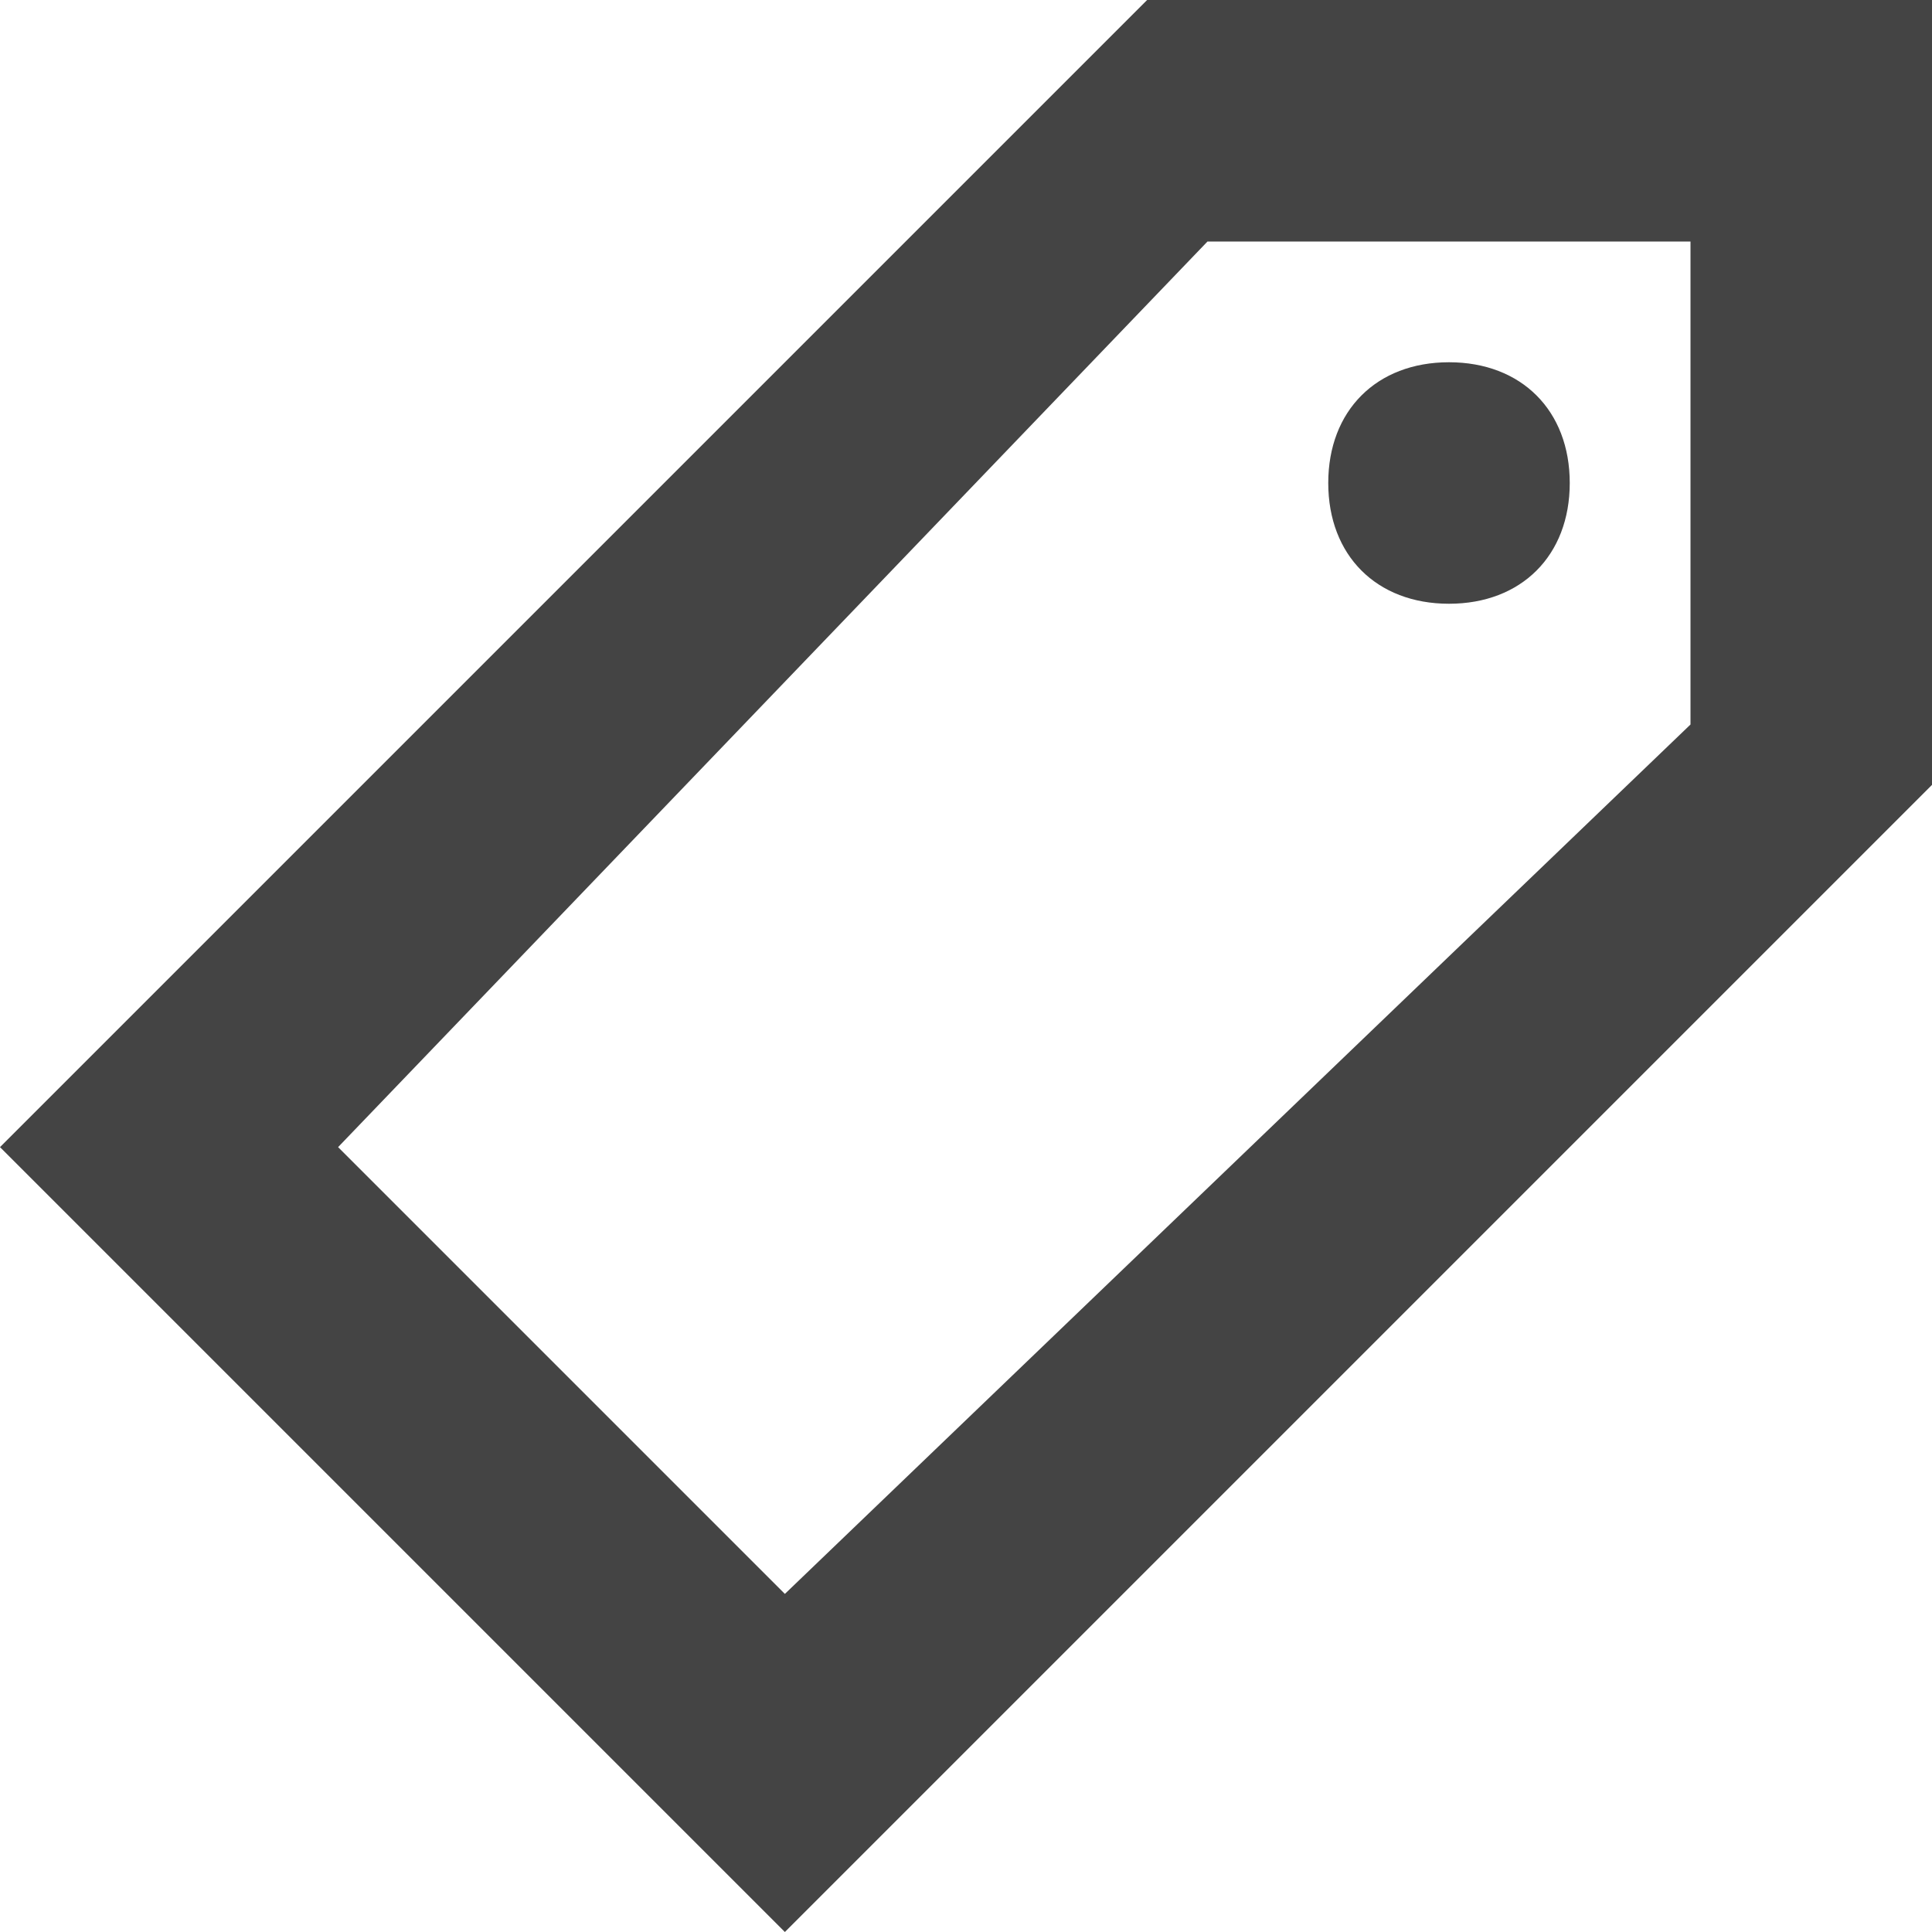
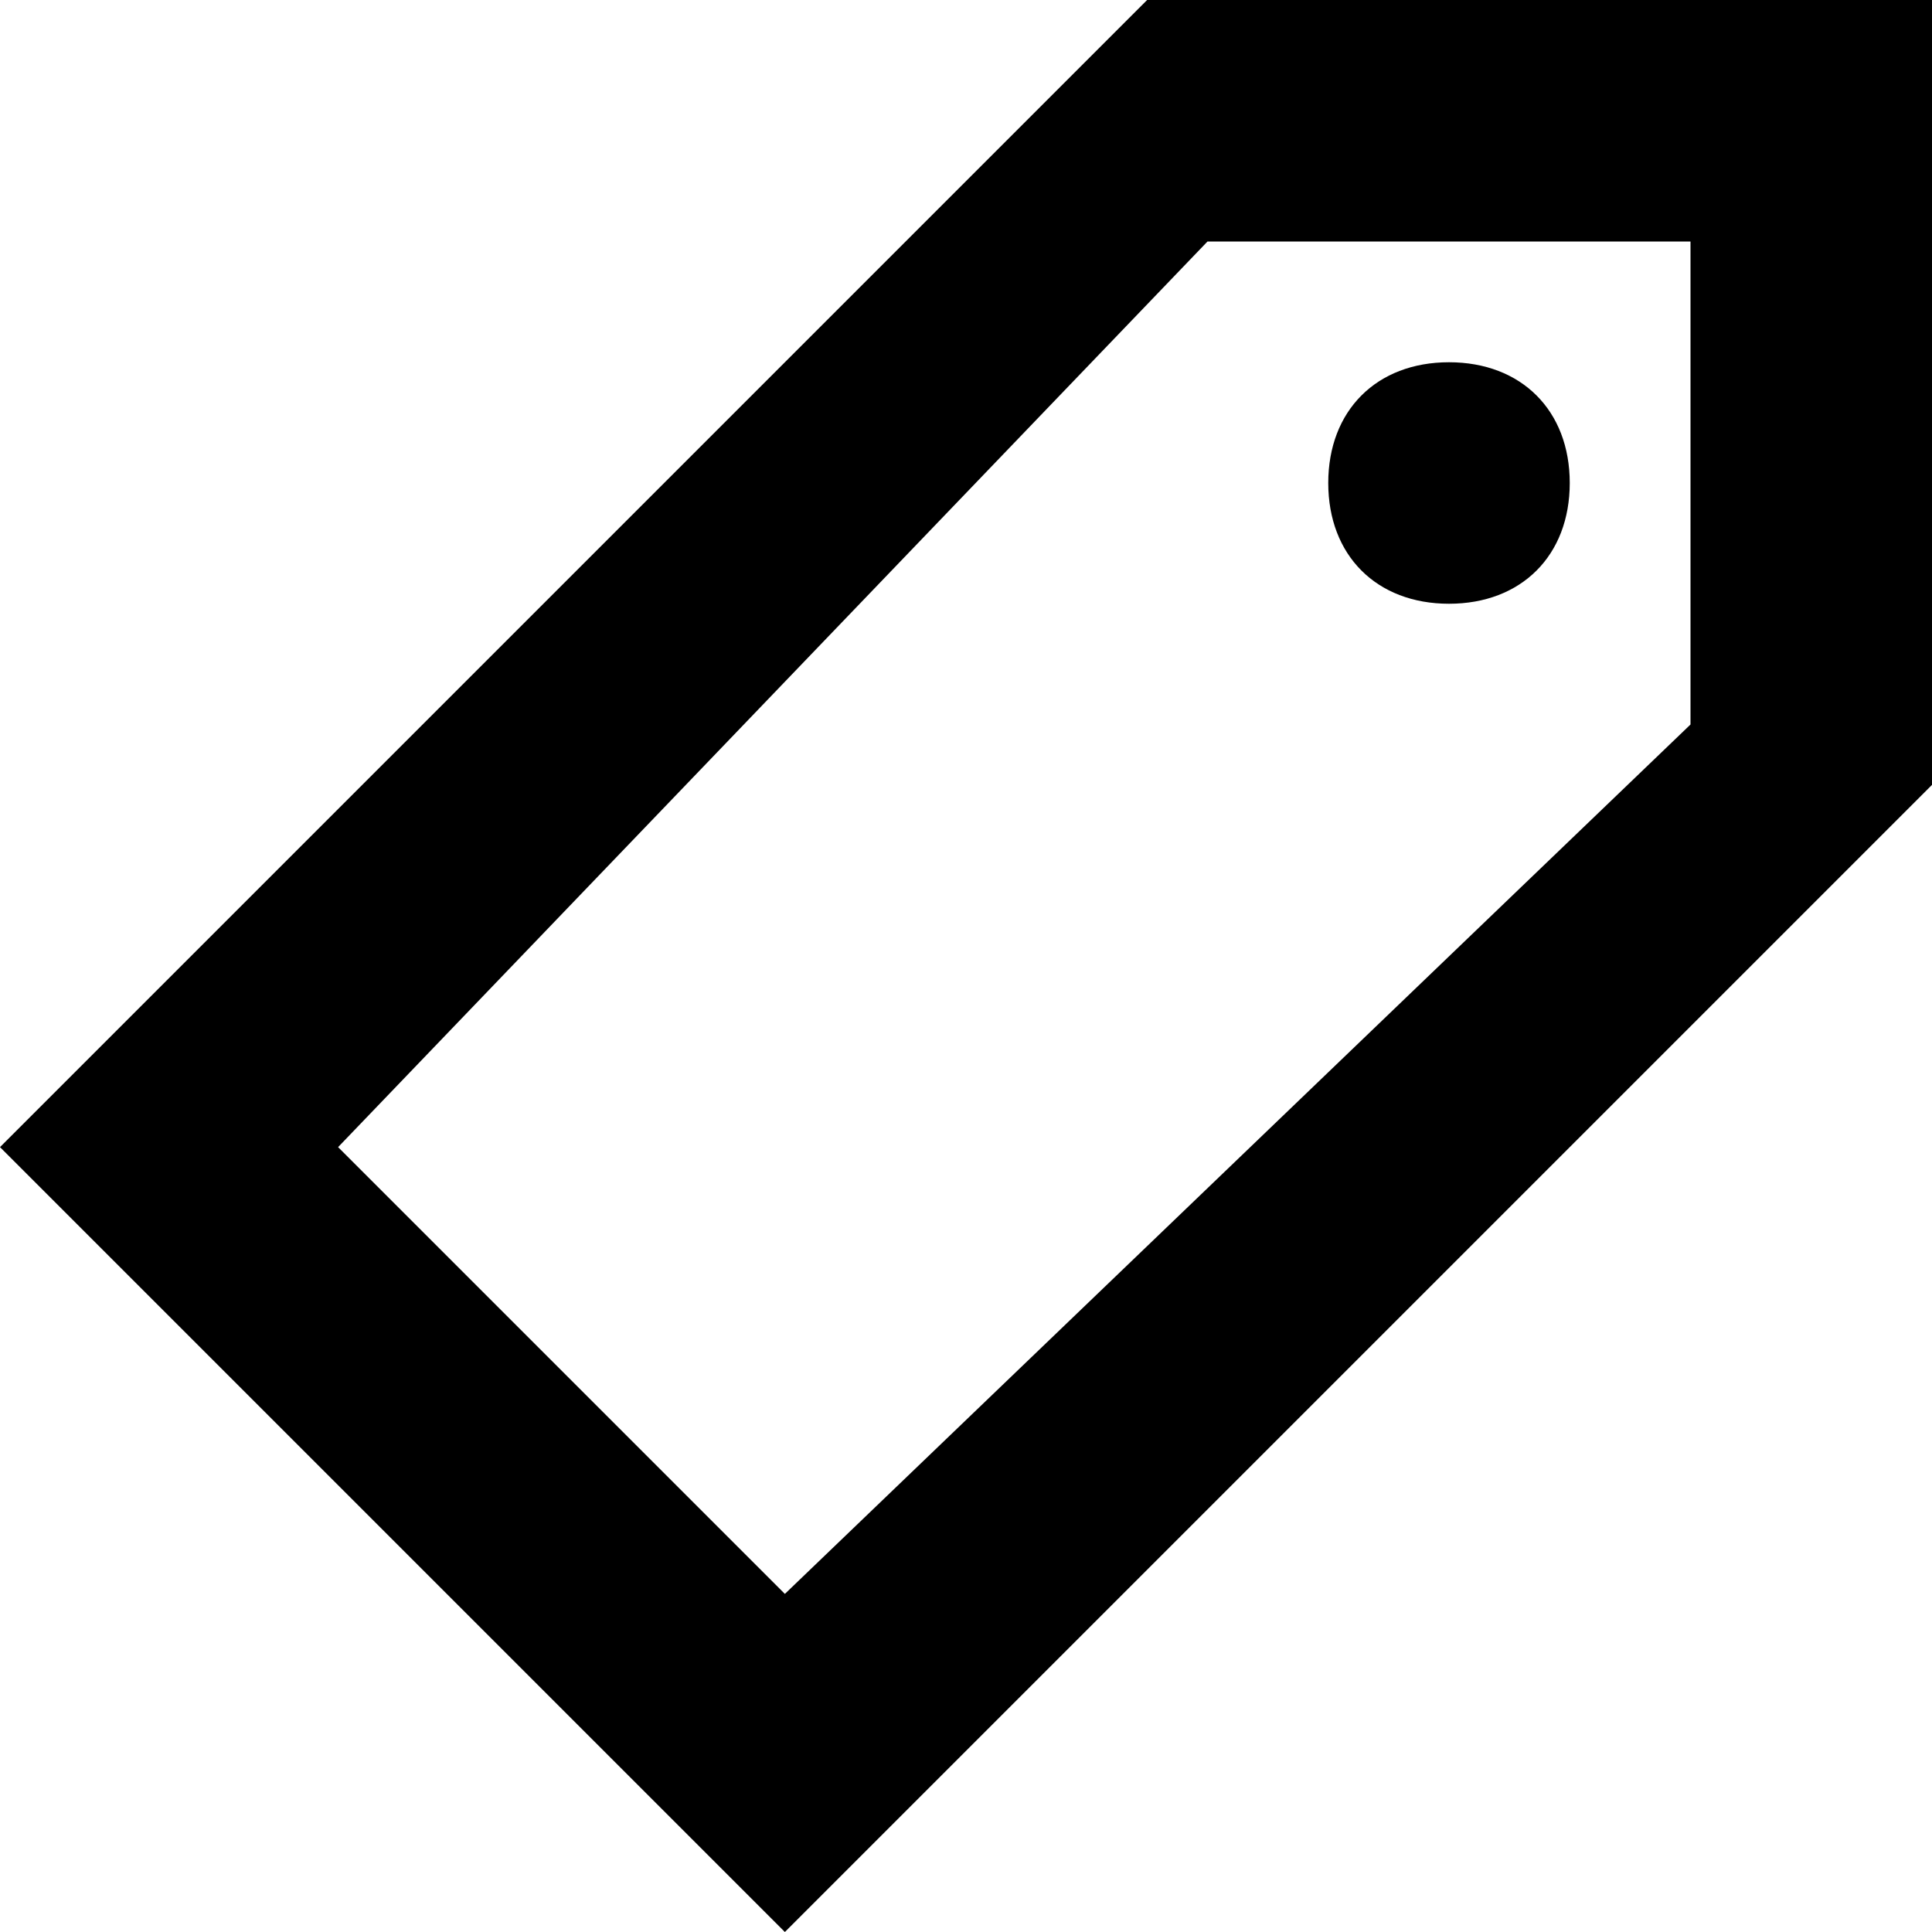
<svg xmlns="http://www.w3.org/2000/svg" t="1611018818242" class="icon" viewBox="0 0 1024 1024" version="1.1" p-id="7712" width="200" height="200">
  <defs>
    <style type="text/css">@font-face { font-family: "MICROSOFT YAHEI"; src: local("MICROSOFT YAHEI"); font-weight: 400; }
@font-face { font-family: "MICROSOFT YAHEI"; font-weight: 400; src: local("Microsoft YaHei UI"), local("Microsoft YaHei"), local("微软雅黑"), local("微軟雅黑"), local("WenQuanYi Micro Hei"), local("Droid Sans Fallback"); unicode-range: U+2E80-9FFF, U+F900-FAFF, U+FE30-FE6F, U+FF00-FFEF, U+1B000-1B0FF, U+20000-2FA1F; }
@font-face { font-family: "MICROSOFT YAHEI"; font-weight: bold; src: local("Microsoft YaHei UI"), local("Microsoft YaHei"), local("微软雅黑"), local("微軟雅黑"), local("WenQuanYi Micro Hei"), local("Droid Sans Fallback"); unicode-range: U+2E80-9FFF, U+F900-FAFF, U+FE30-FE6F, U+FF00-FFEF, U+1B000-1B0FF, U+20000-2FA1F; }
@font-face { font-family: TAHOMA; src: local("TAHOMA"); font-weight: 400; }
@font-face { font-family: TAHOMA; font-weight: 400; src: local("Microsoft YaHei UI"), local("Microsoft YaHei"), local("微软雅黑"), local("微軟雅黑"), local("WenQuanYi Micro Hei"), local("Droid Sans Fallback"); unicode-range: U+2E80-9FFF, U+F900-FAFF, U+FE30-FE6F, U+FF00-FFEF, U+1B000-1B0FF, U+20000-2FA1F; }
@font-face { font-family: TAHOMA; font-weight: bold; src: local("Microsoft YaHei UI"), local("Microsoft YaHei"), local("微软雅黑"), local("微軟雅黑"), local("WenQuanYi Micro Hei"), local("Droid Sans Fallback"); unicode-range: U+2E80-9FFF, U+F900-FAFF, U+FE30-FE6F, U+FF00-FFEF, U+1B000-1B0FF, U+20000-2FA1F; }
@font-face { font-family: 微软雅黑; src: local("微软雅黑"); font-weight: 400; }
@font-face { font-family: 微软雅黑; font-weight: 400; src: local("Microsoft YaHei UI"), local("Microsoft YaHei"), local("微软雅黑"), local("微軟雅黑"), local("WenQuanYi Micro Hei"), local("Droid Sans Fallback"); unicode-range: U+2E80-9FFF, U+F900-FAFF, U+FE30-FE6F, U+FF00-FFEF, U+1B000-1B0FF, U+20000-2FA1F; }
@font-face { font-family: 微软雅黑; font-weight: bold; src: local("Microsoft YaHei UI"), local("Microsoft YaHei"), local("微软雅黑"), local("微軟雅黑"), local("WenQuanYi Micro Hei"), local("Droid Sans Fallback"); unicode-range: U+2E80-9FFF, U+F900-FAFF, U+FE30-FE6F, U+FF00-FFEF, U+1B000-1B0FF, U+20000-2FA1F; }
</style>
  </defs>
-   <path d="M608 0L0 608 416 1024 1024 416V0H608zM896 384L416 844.8 179.2 608 640 128h256v256z" fill="#444444" p-id="7713" />
-   <path d="M768 192c38.4 0 64 25.6 64 64s-25.6 64-64 64-64-25.6-64-64 25.6-64 64-64z" fill="#444444" p-id="7714" />
+   <path d="M608 0L0 608 416 1024 1024 416V0H608zM896 384L416 844.8 179.2 608 640 128h256v256z" p-id="7713" />
+   <path d="M768 192c38.4 0 64 25.6 64 64s-25.6 64-64 64-64-25.6-64-64 25.6-64 64-64z" p-id="7714" />
</svg>
